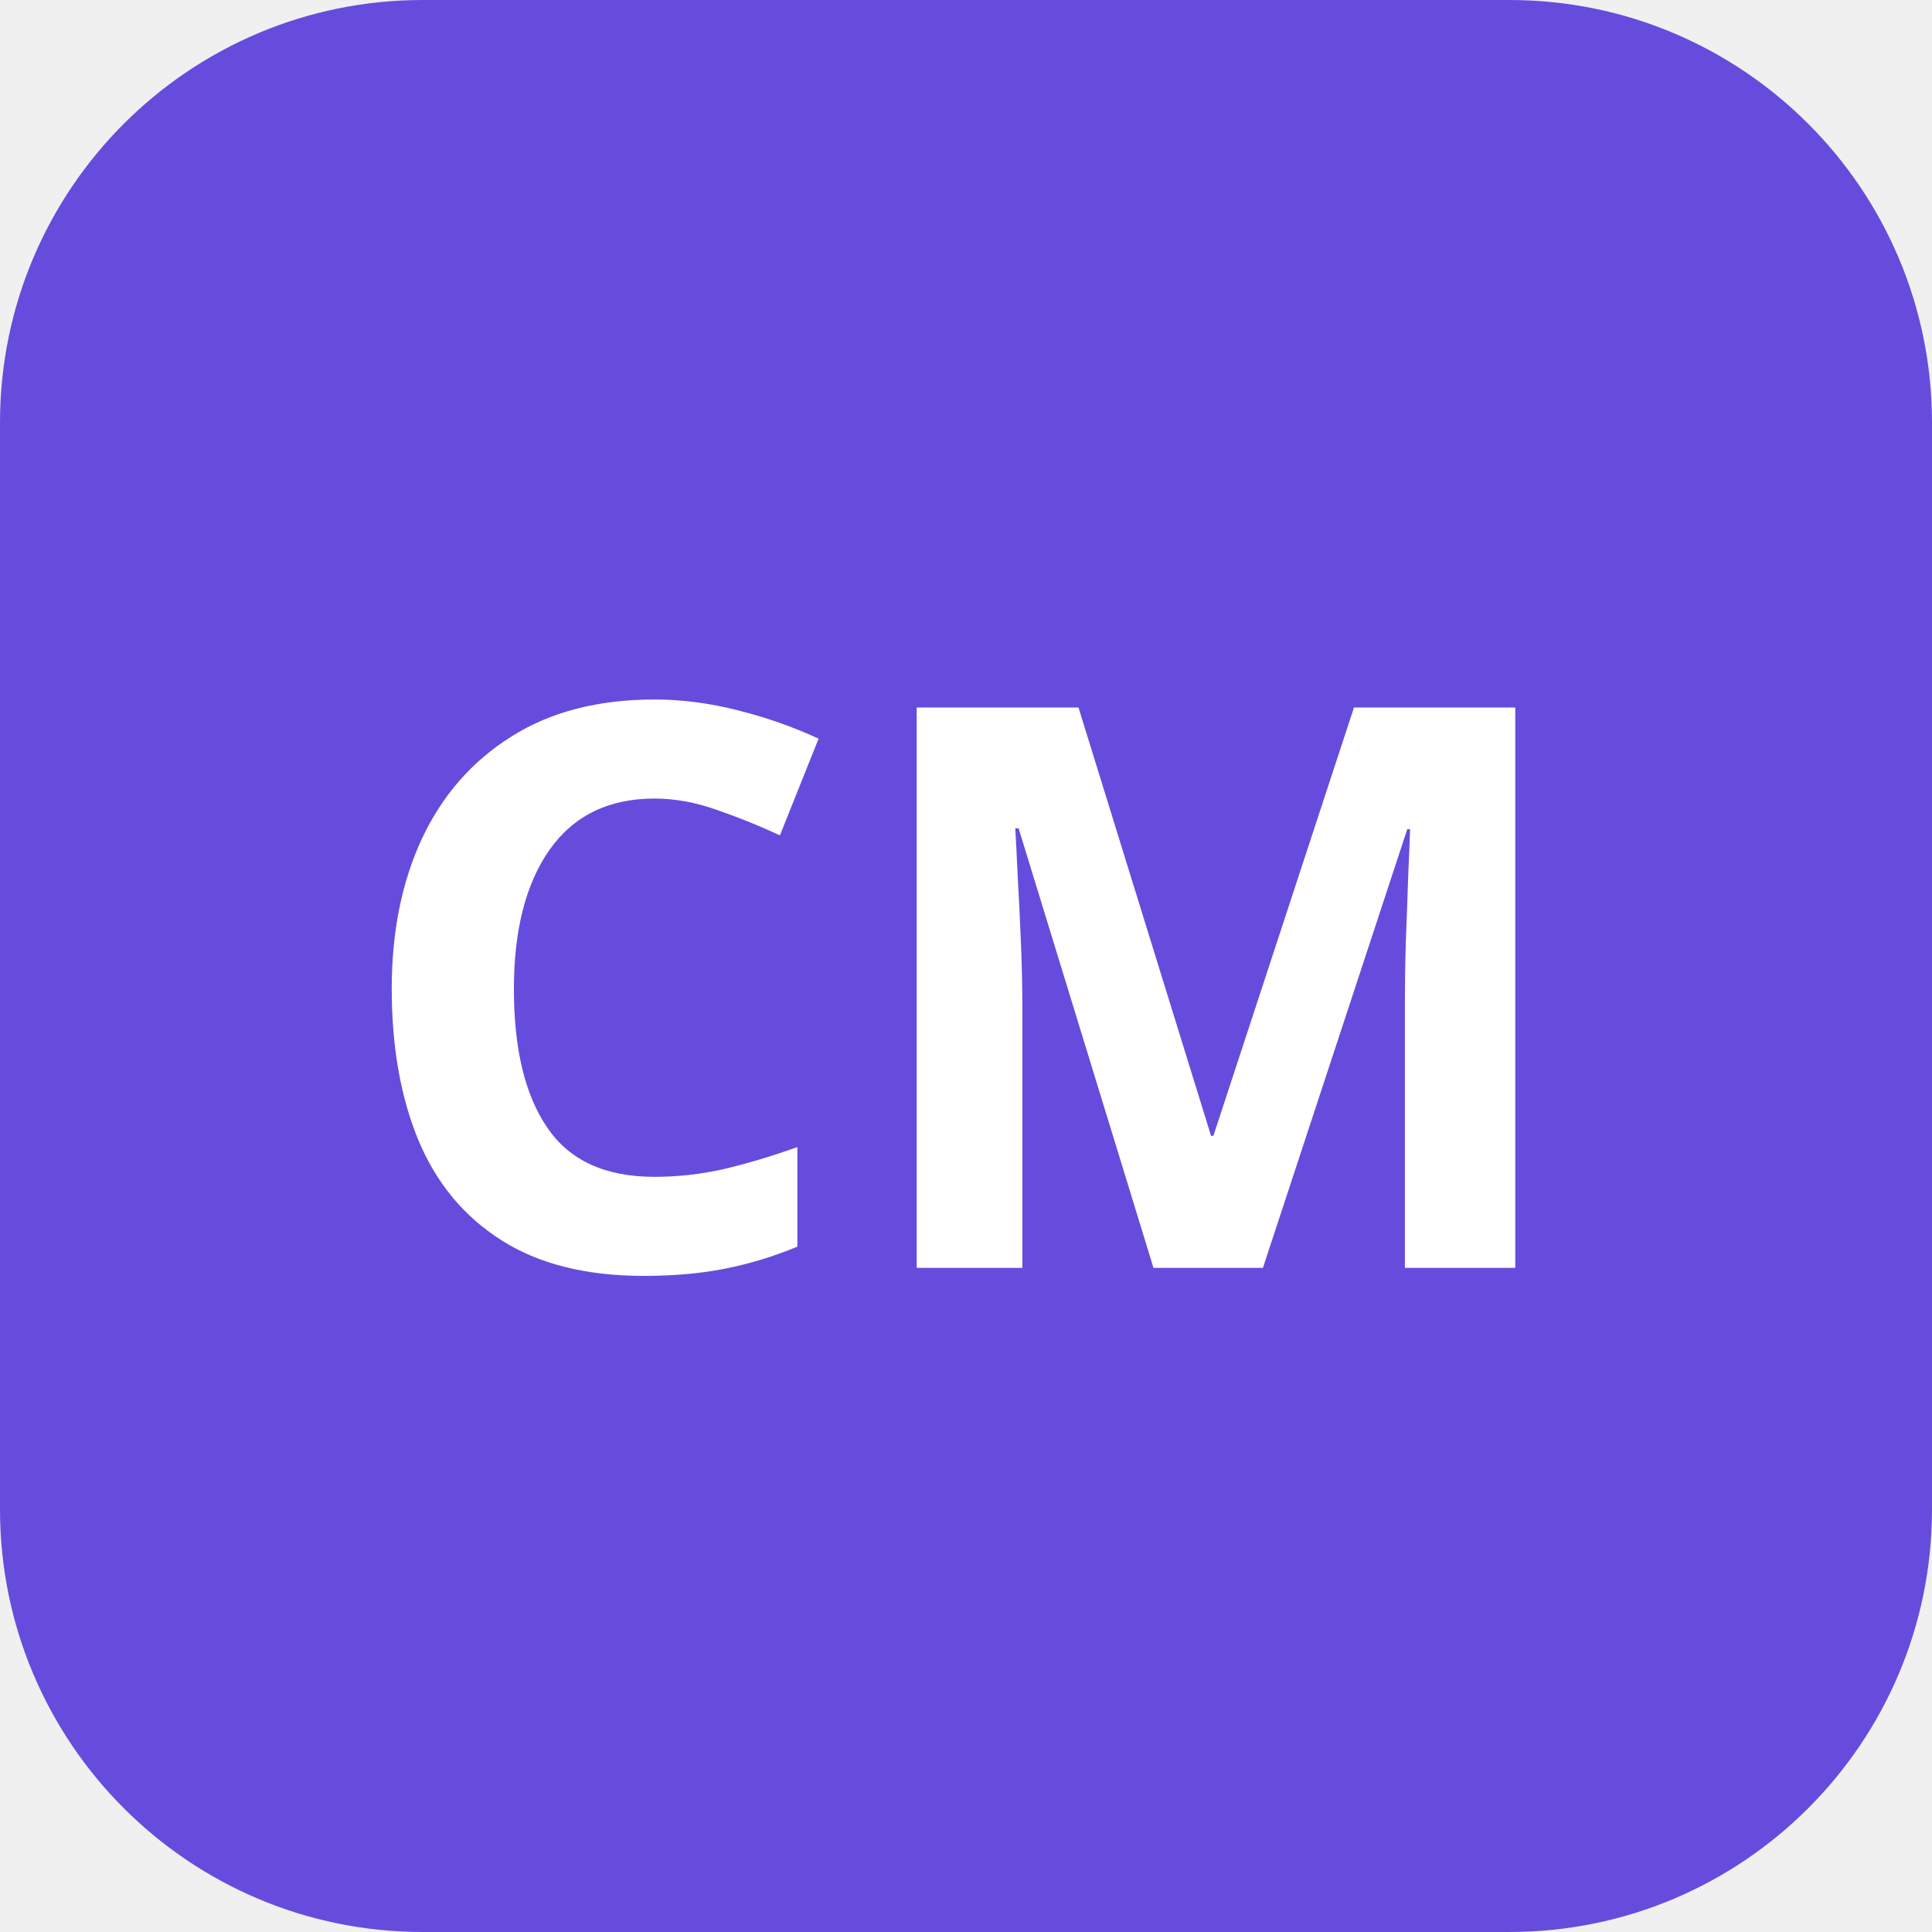
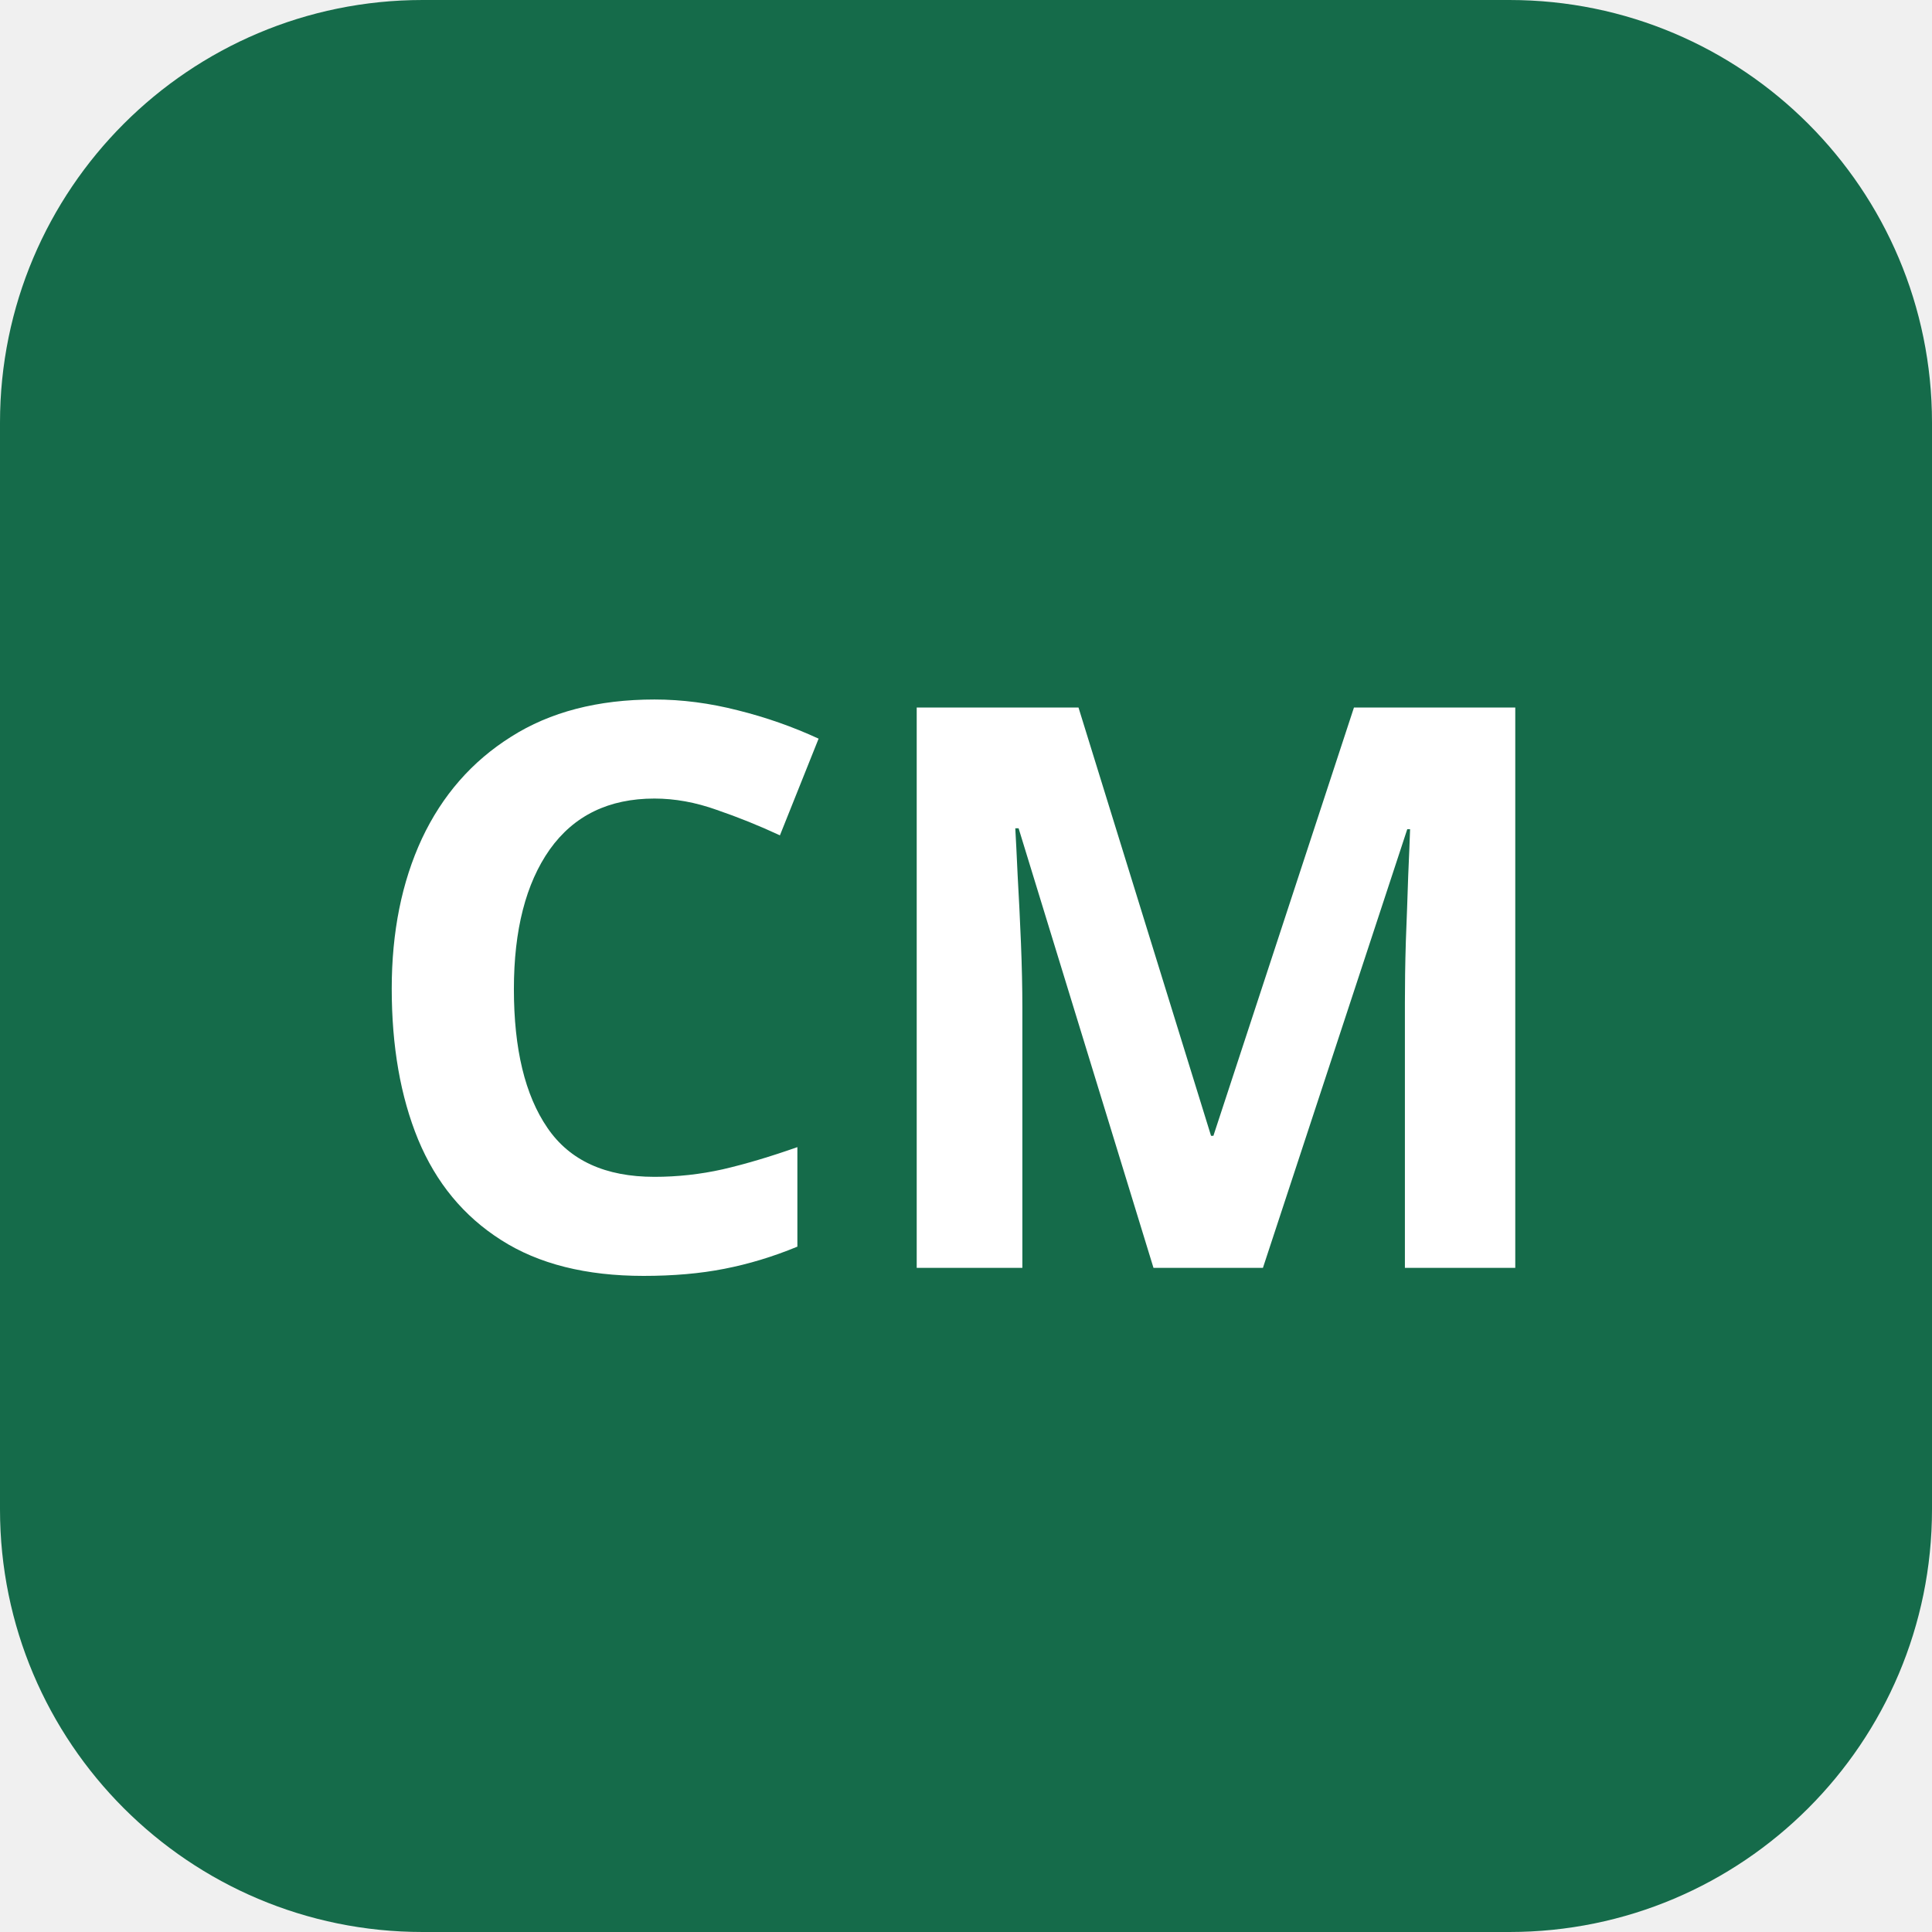
<svg xmlns="http://www.w3.org/2000/svg" viewBox="0 0 64 64">
-   <rect width="64" height="64" rx="14" fill="#664CDD" />
+   <rect width="64" height="64" rx="14" fill="#156B4A" />
  <text x="32" y="42" font-family="system-ui, sans-serif" font-size="26" font-weight="700" fill="#fff" text-anchor="middle">CM</text>
</svg>
